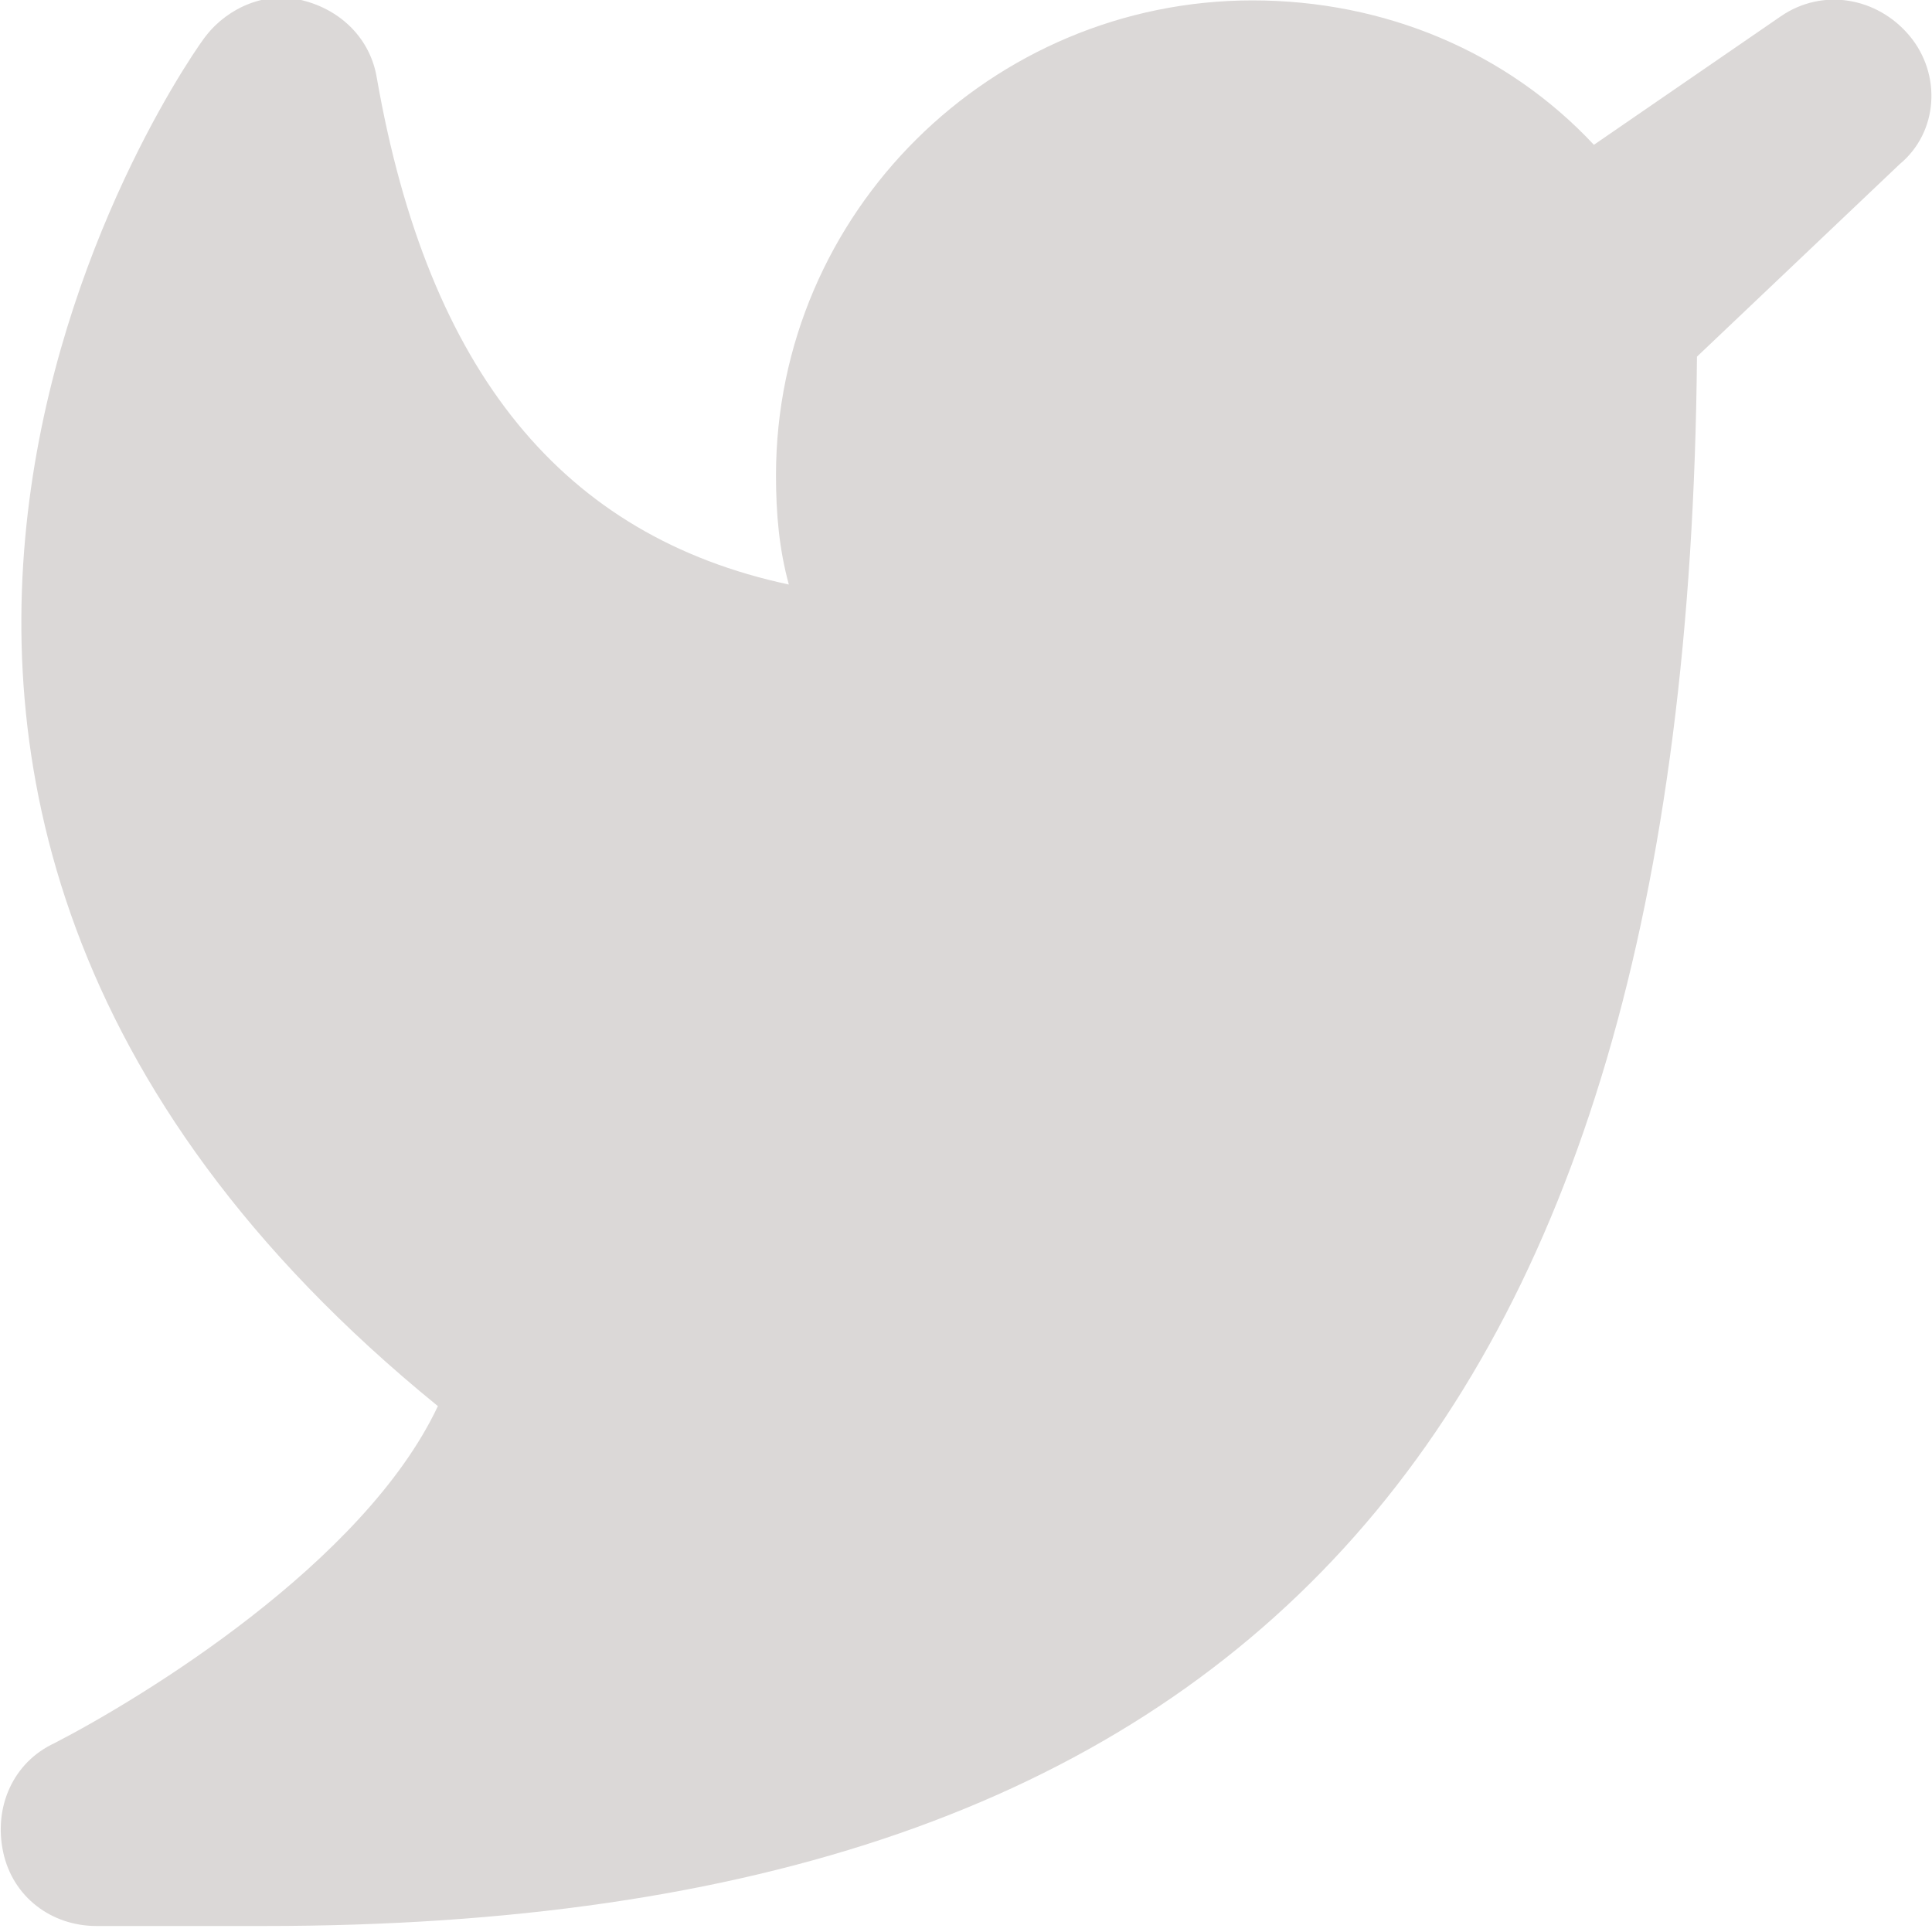
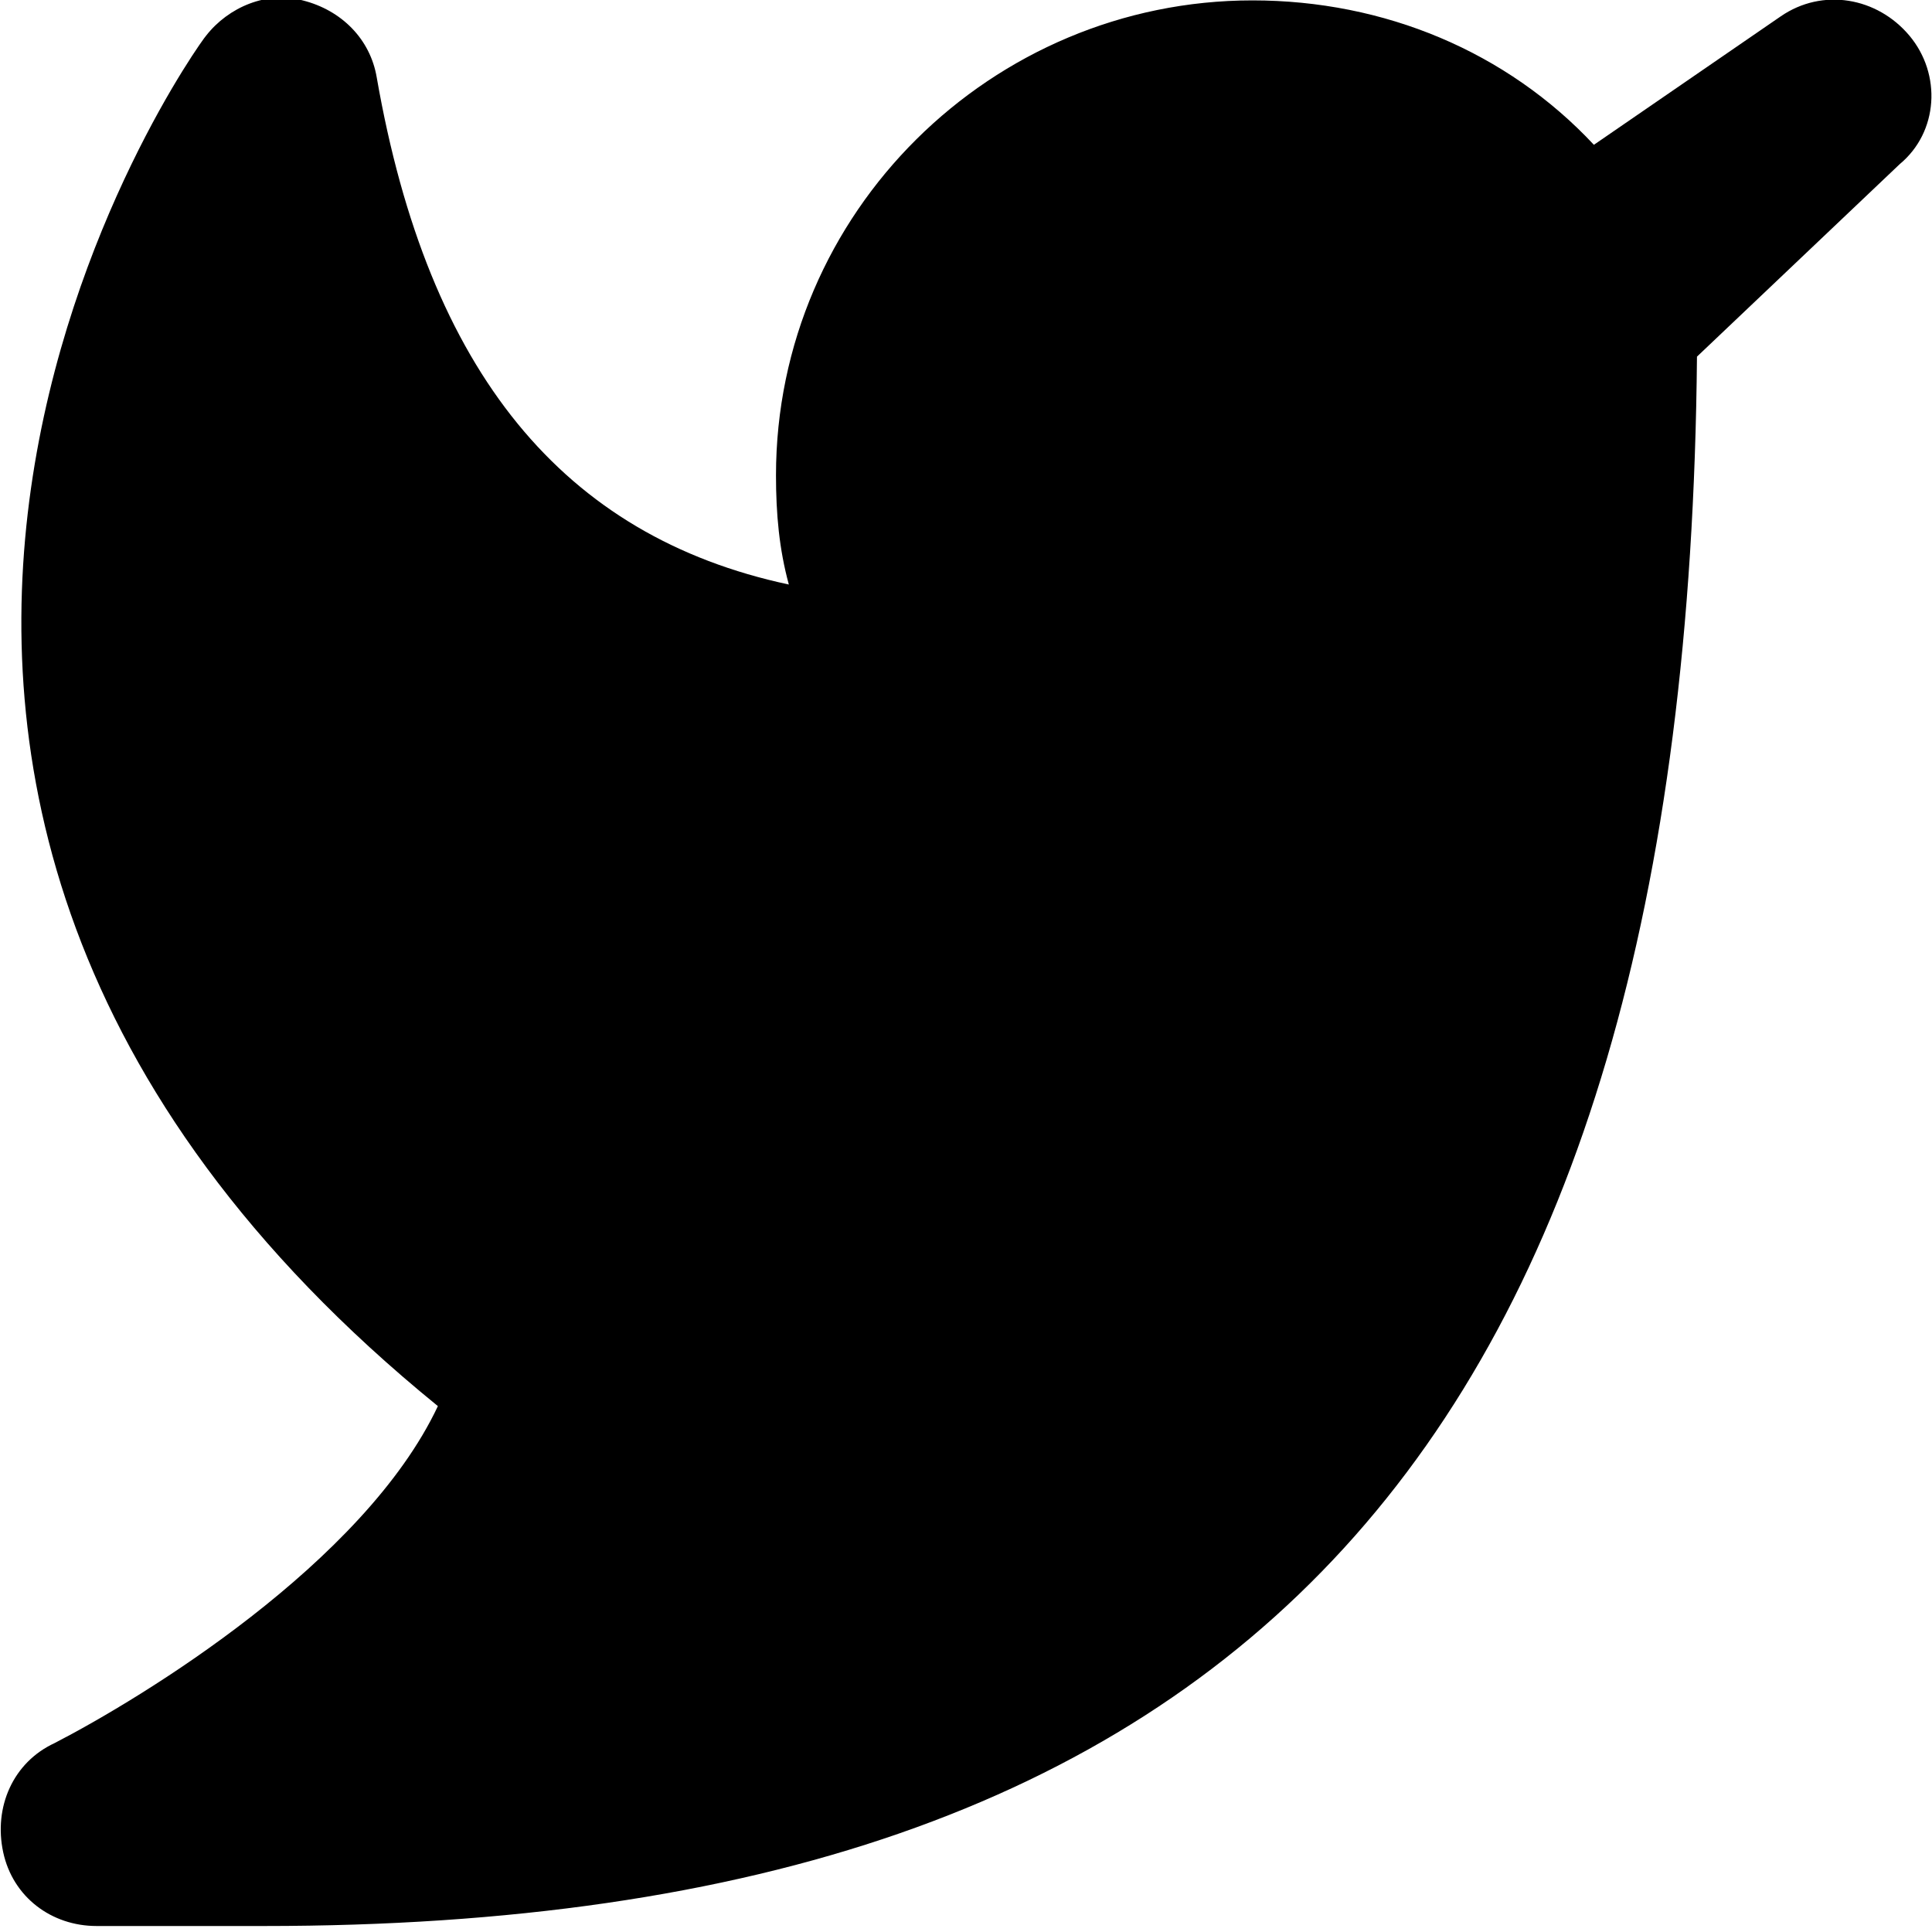
<svg xmlns="http://www.w3.org/2000/svg" width="20" height="20" viewBox="0 0 20 20" fill="none">
-   <path d="M19.767 0.37C19.433 -0.029 18.866 -0.129 18.433 0.17L16.5 1.499C15.6 0.536 14.333 0.004 12.966 0.004C10.267 0.004 8.033 2.197 8.033 4.921C8.033 5.32 8.066 5.685 8.166 6.051C5.833 5.552 4.433 3.858 3.9 0.802C3.833 0.403 3.533 0.104 3.133 0.004C2.766 -0.095 2.366 0.071 2.133 0.37C2.066 0.436 -3.434 8.077 4.533 14.556C3.766 16.184 1.466 17.579 0.566 18.044C0.133 18.244 -0.067 18.709 0.033 19.174C0.133 19.639 0.533 19.938 1 19.938H2.733C12.867 19.938 17.466 14.921 17.567 3.692L19.666 1.699C20.067 1.366 20.1 0.768 19.767 0.37Z" fill="#DBD8D7" />
+   <path d="M19.767 0.37C19.433 -0.029 18.866 -0.129 18.433 0.17L16.5 1.499C15.6 0.536 14.333 0.004 12.966 0.004C10.267 0.004 8.033 2.197 8.033 4.921C8.033 5.32 8.066 5.685 8.166 6.051C5.833 5.552 4.433 3.858 3.9 0.802C3.833 0.403 3.533 0.104 3.133 0.004C2.766 -0.095 2.366 0.071 2.133 0.37C2.066 0.436 -3.434 8.077 4.533 14.556C3.766 16.184 1.466 17.579 0.566 18.044C0.133 18.244 -0.067 18.709 0.033 19.174C0.133 19.639 0.533 19.938 1 19.938H2.733C12.867 19.938 17.466 14.921 17.567 3.692L19.666 1.699C20.067 1.366 20.1 0.768 19.767 0.37Z" fill="#000" />
</svg>
